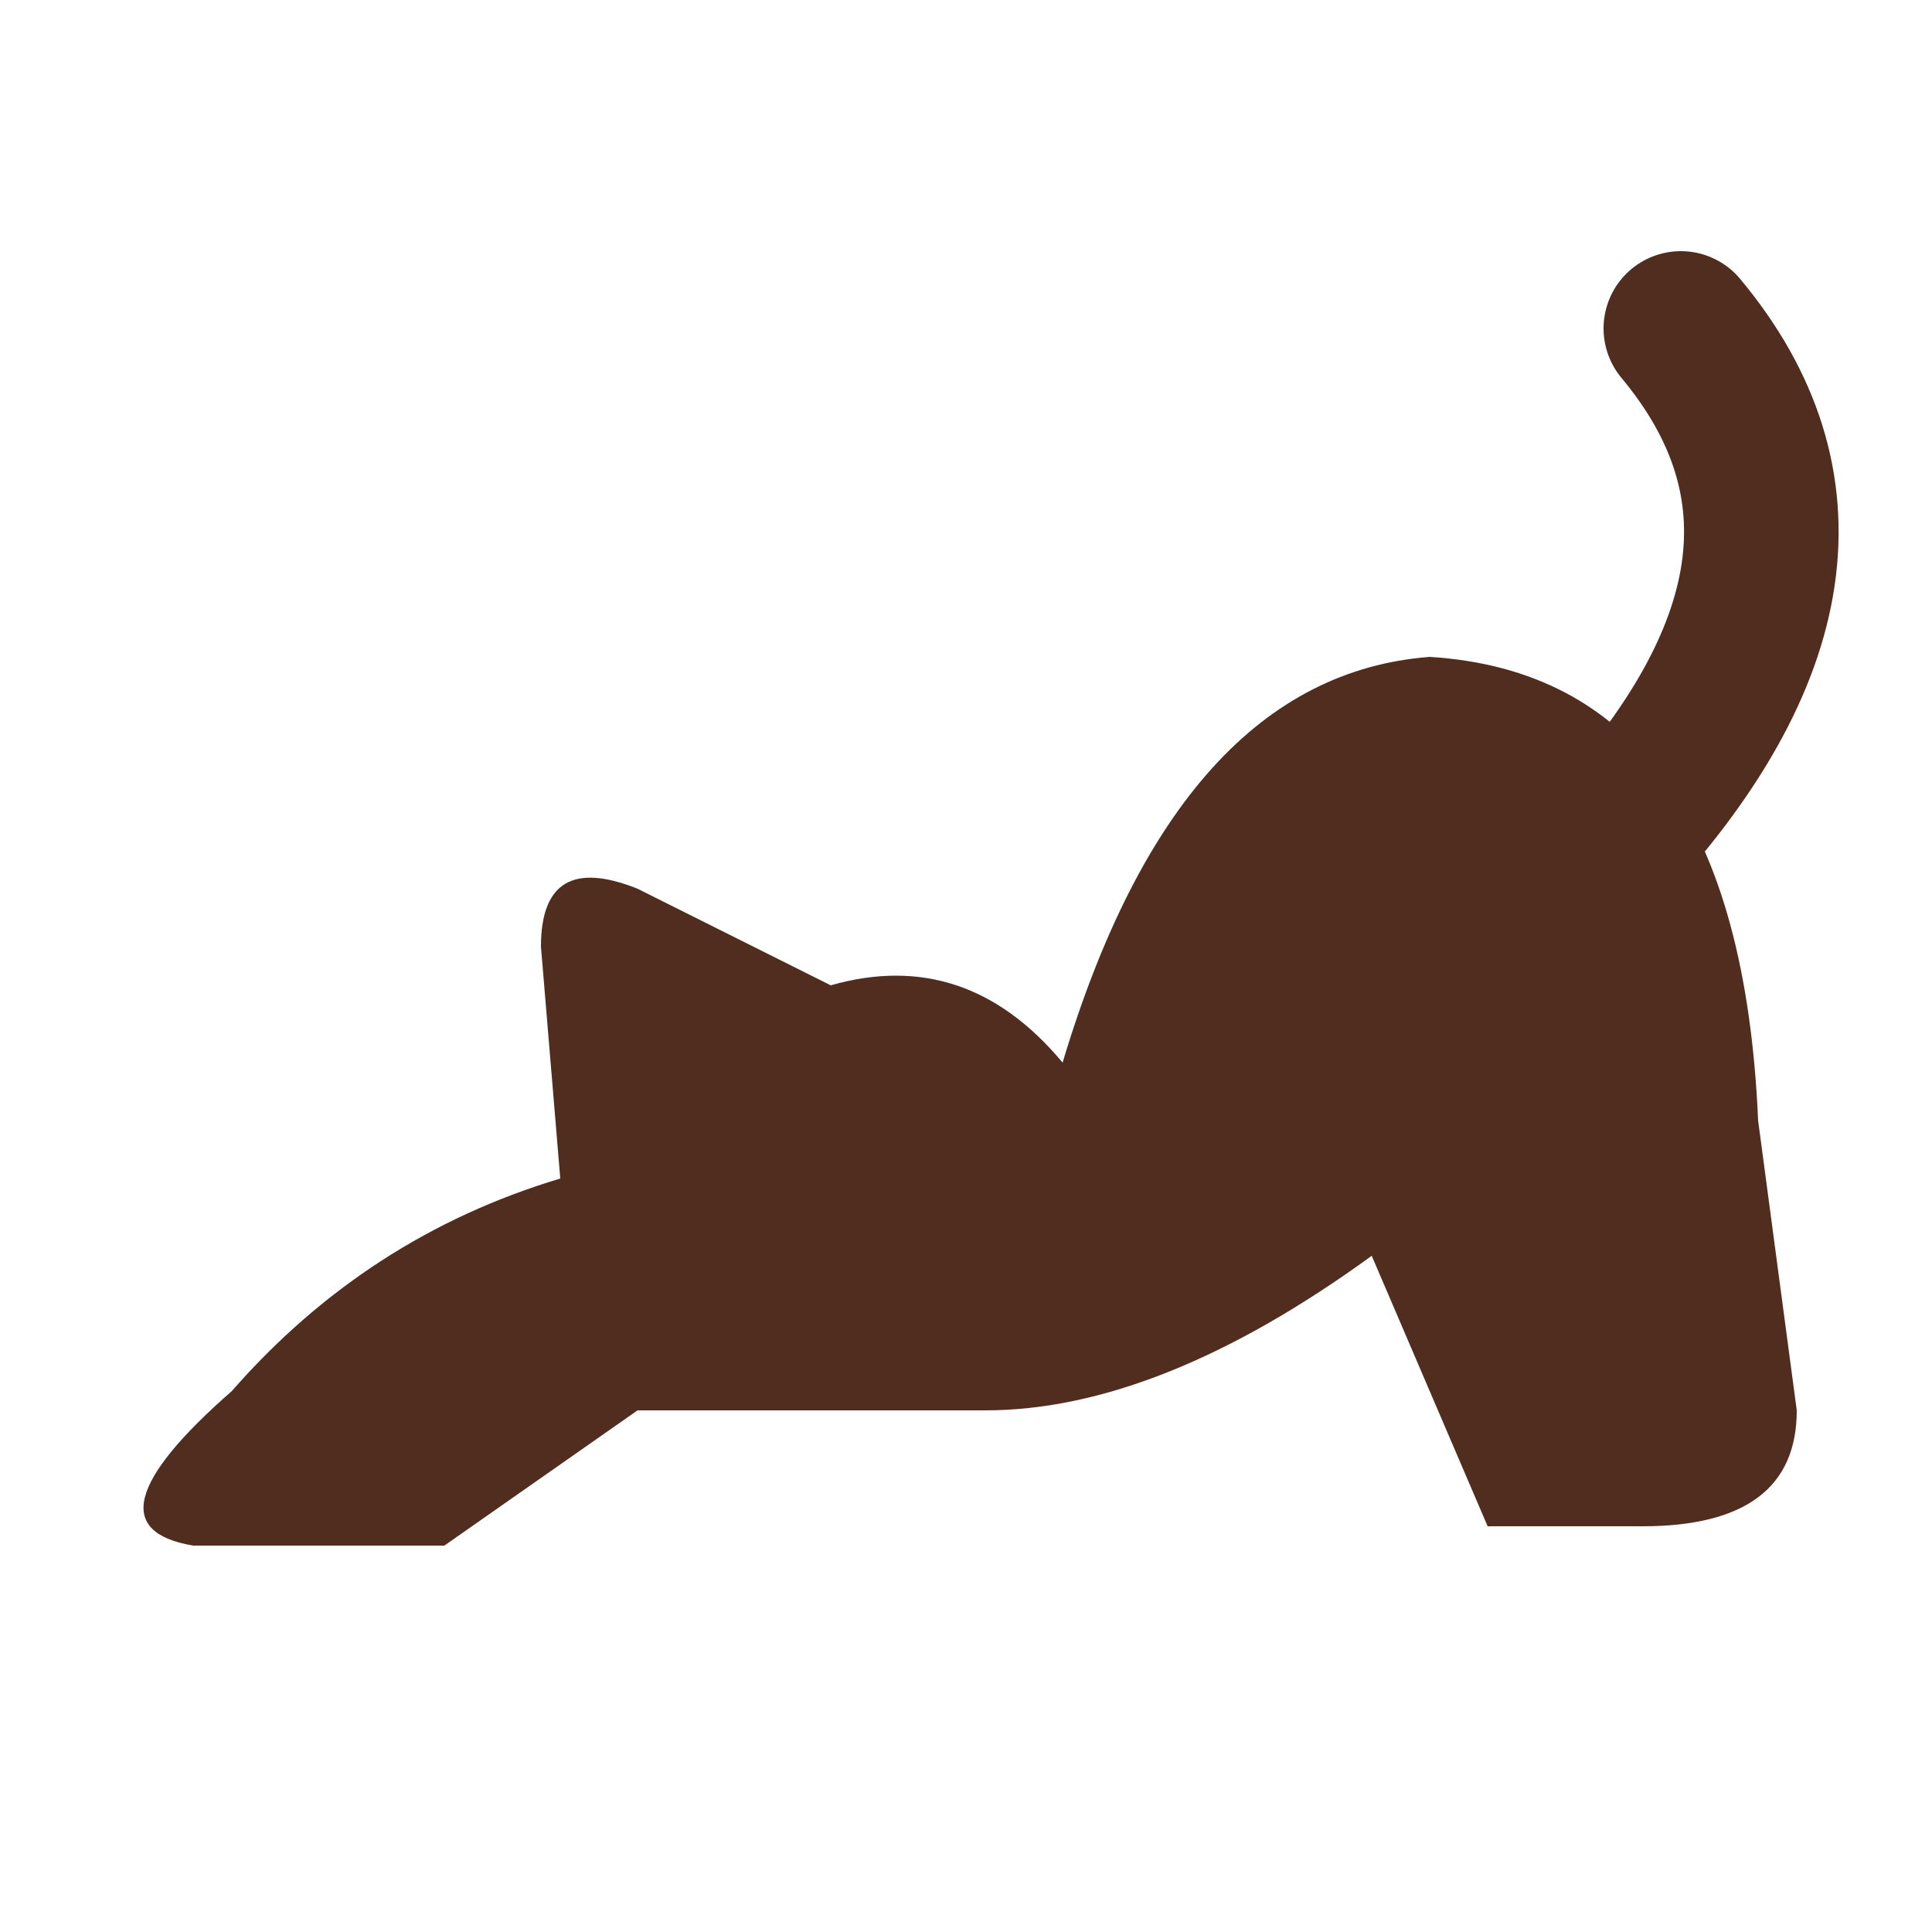
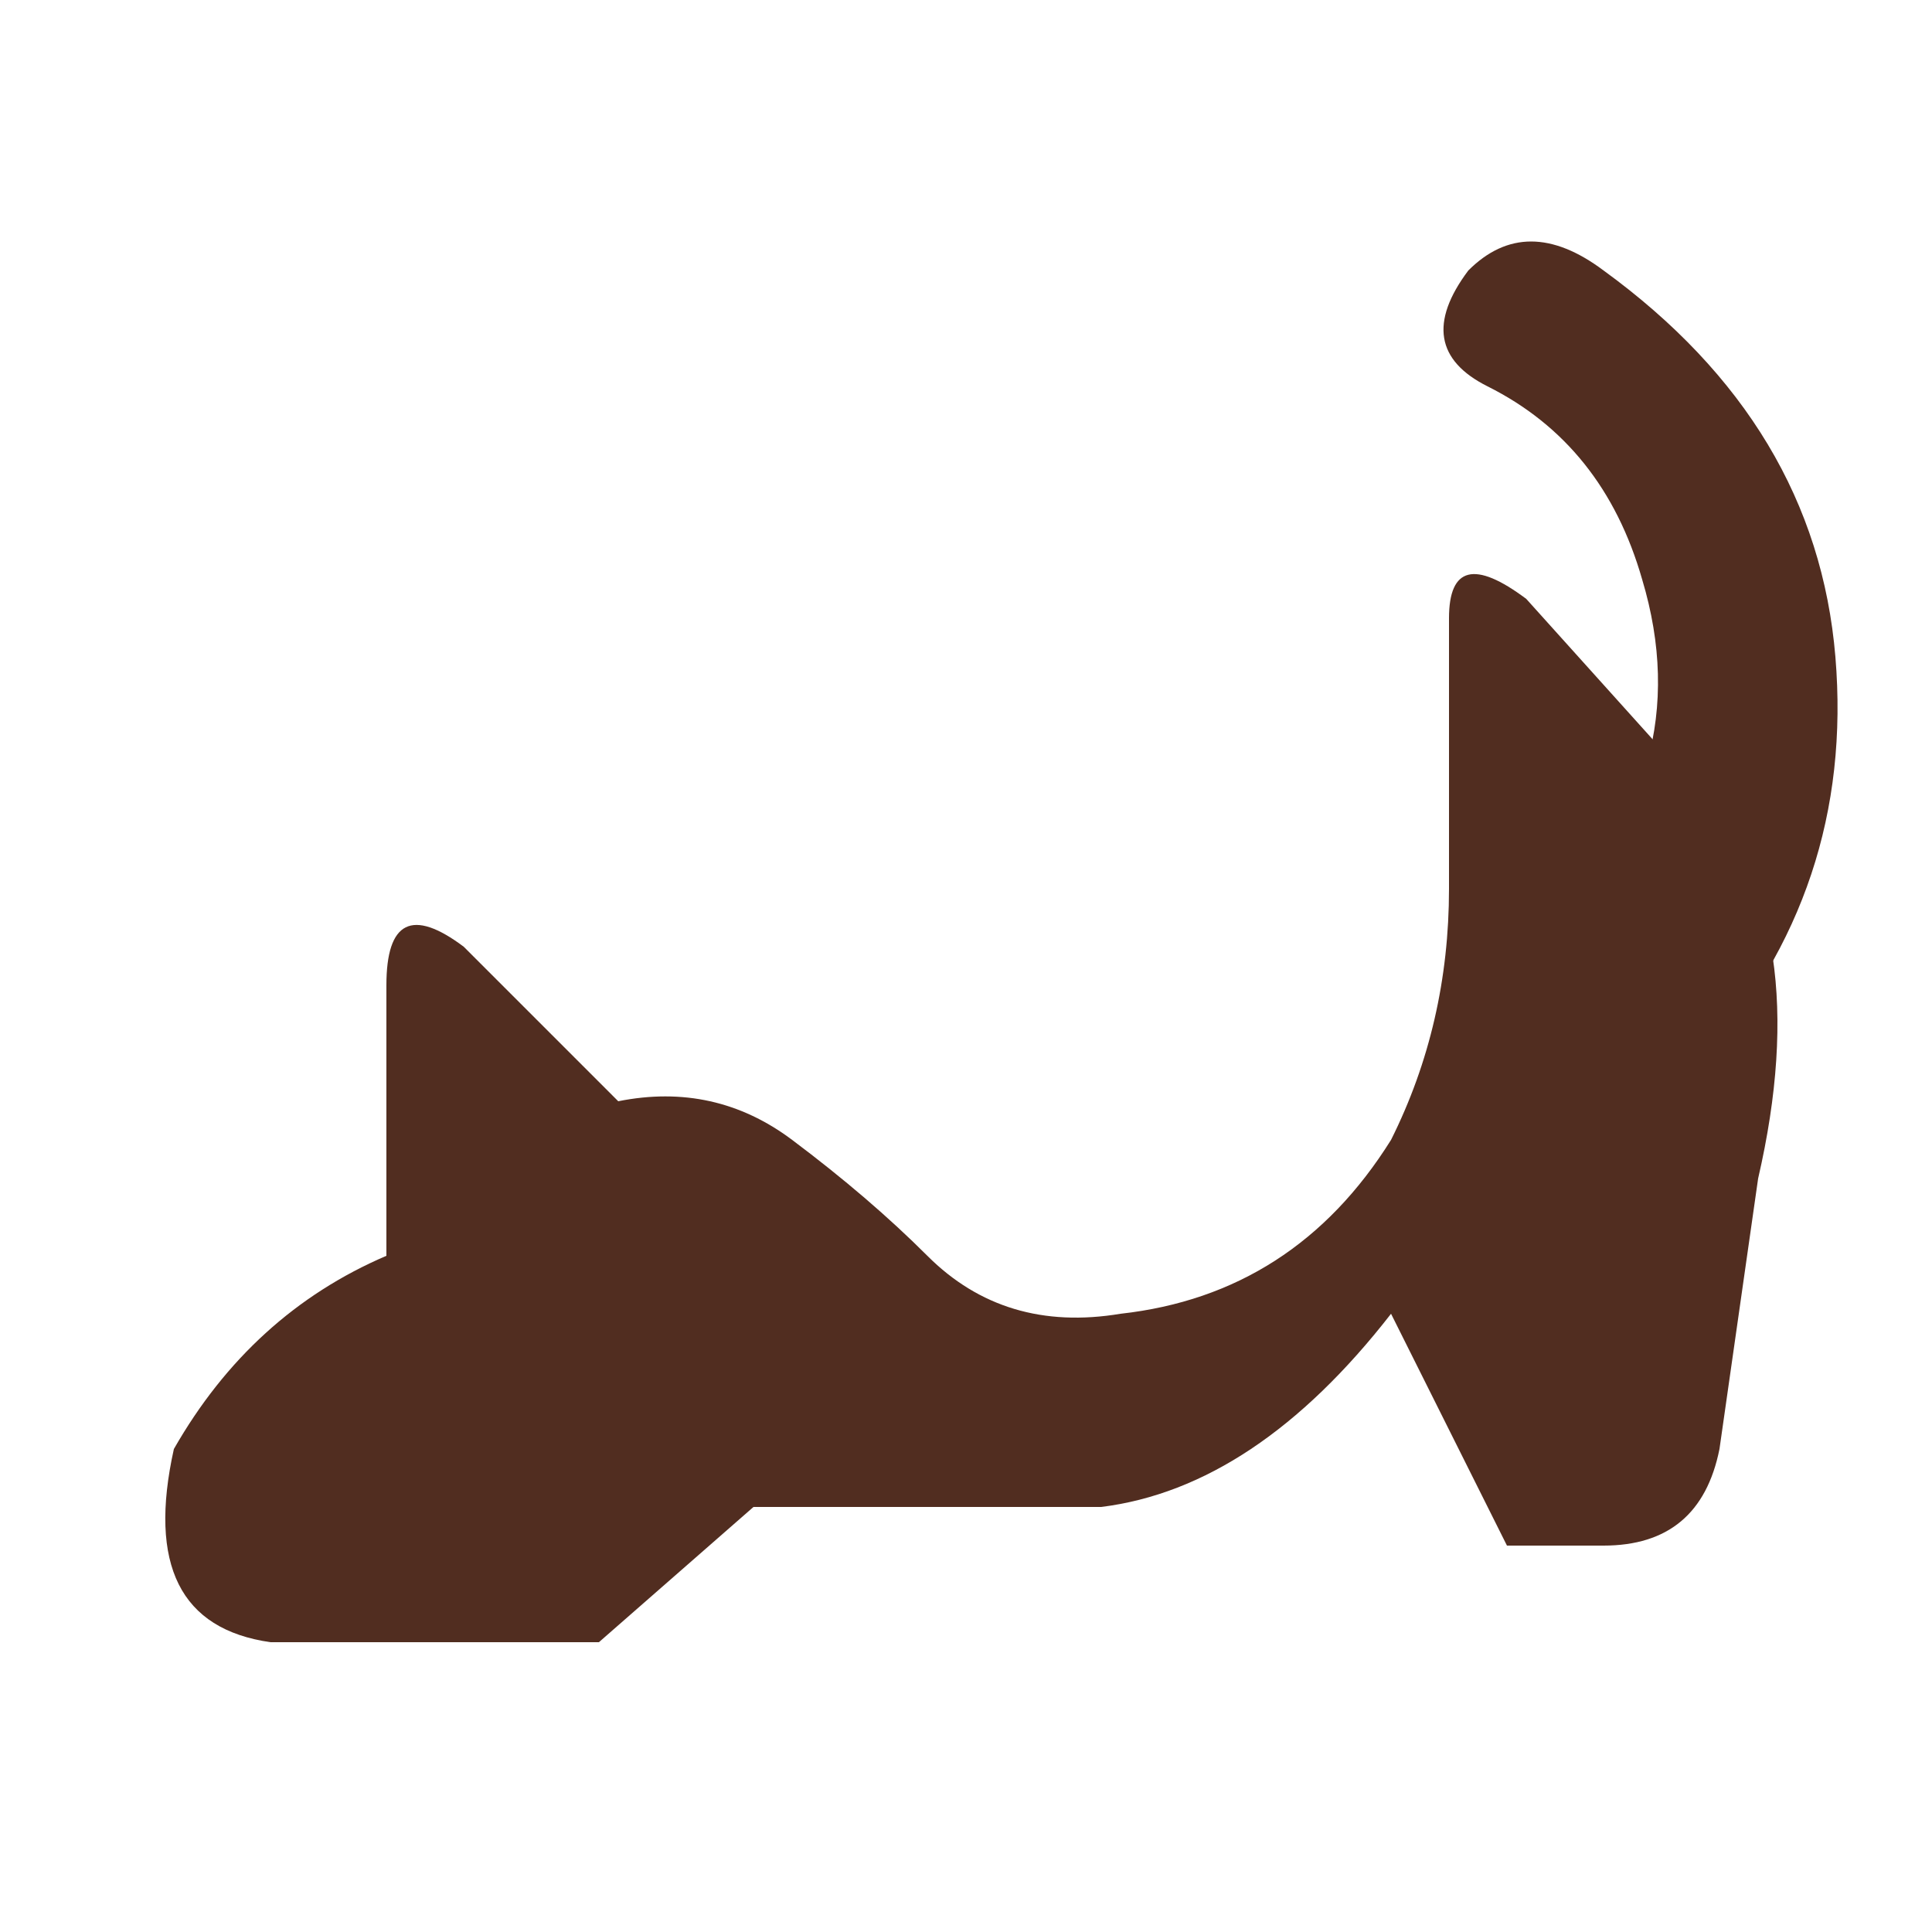
<svg xmlns="http://www.w3.org/2000/svg" viewBox="0 0 100 100" fill="#512d20">
-   <path d="M12 72Q19 64 29 61L28 49Q28 44 33 46L43 51Q50 49 55 55Q61 35 74 34Q90 35 91 58L93 73Q93 79 85 79H77L71 65Q60 73 51 73H33L23 80H10Q4 79 12 72Z" />
-   <path d="M83 44Q97 29 87 17" fill="none" stroke="#512d20" stroke-width="8" stroke-linecap="round" />
+   <path d="M9 75Q13 68 20 65L20 51Q20 46 24 49L32 57Q37 56 41 59Q45 62 48 65Q52 69 58 68Q67 67 72 59Q75 53 75 46L75 32Q75 28 79 31L88 41Q94 48 91 61L89 75Q88 80 83 80H78L72 68Q65 77 57 78L39 78L31 85H14Q7 84 9 75Z" />
+   <path d="M80 48Q88 40 85 30Q83 23 77 20Q73 18 76 14Q79 11 83 14Q94 22 95 34Q96 46 88 55Z" />
</svg>
